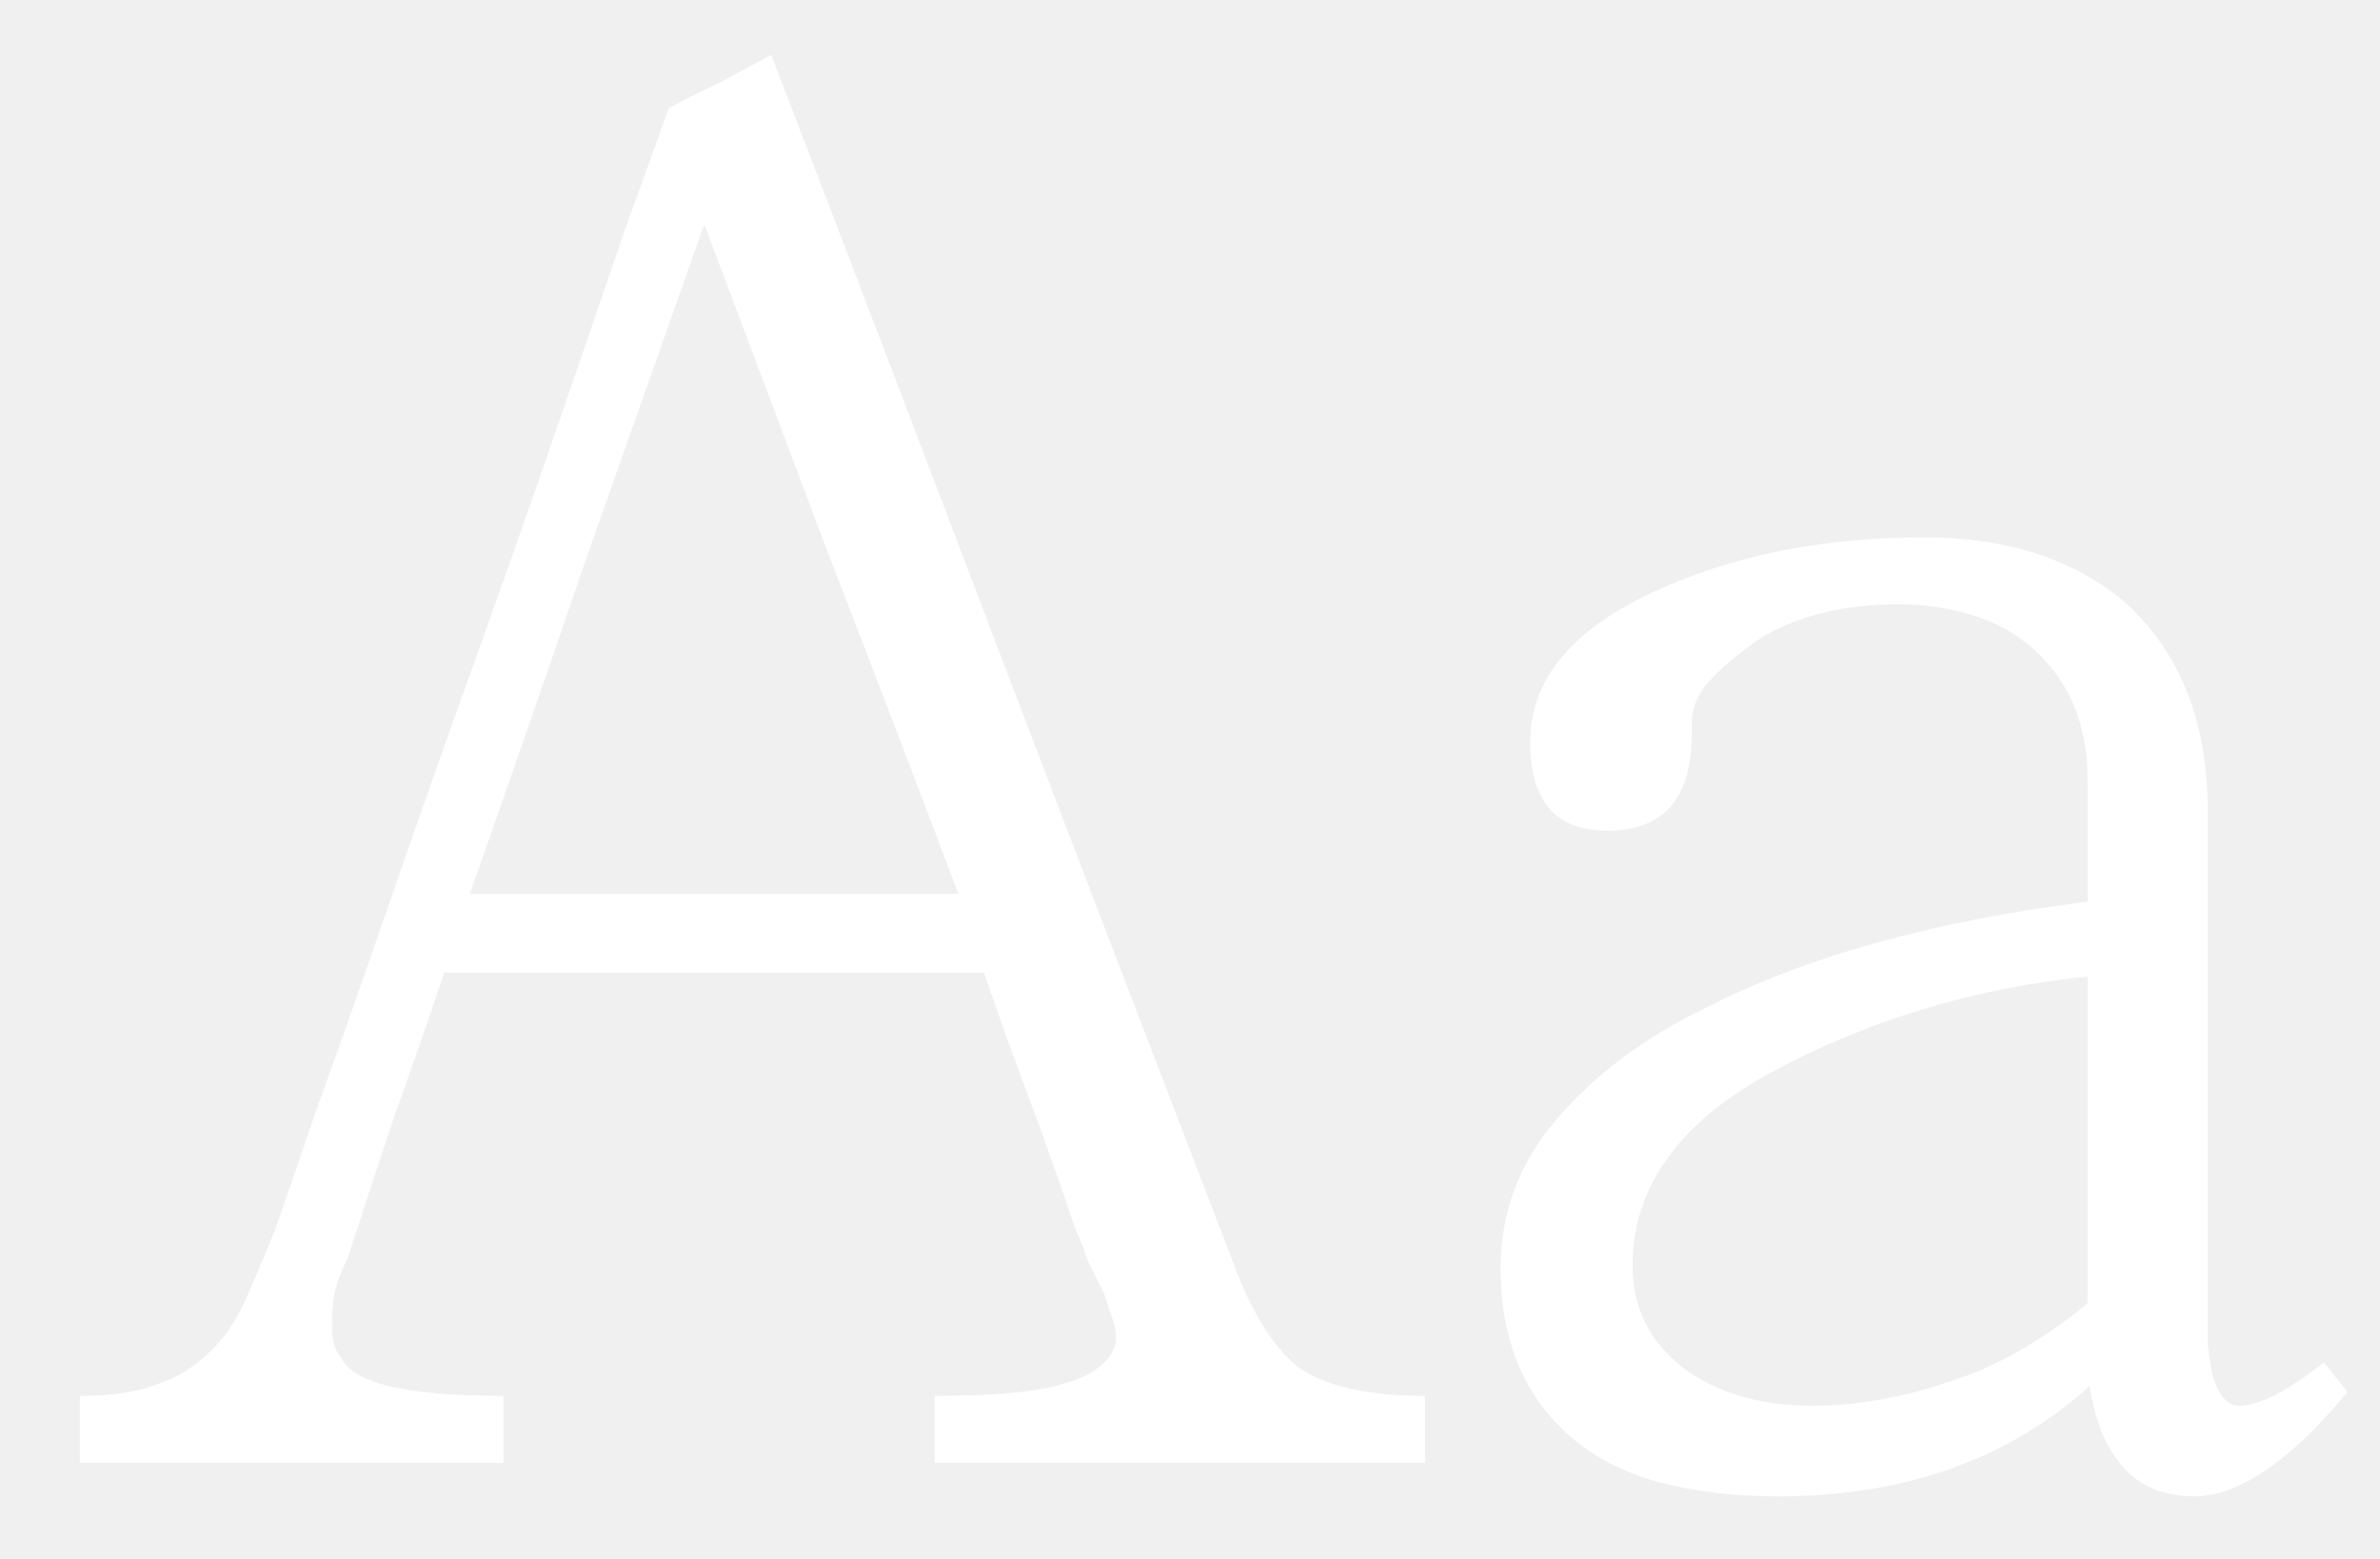
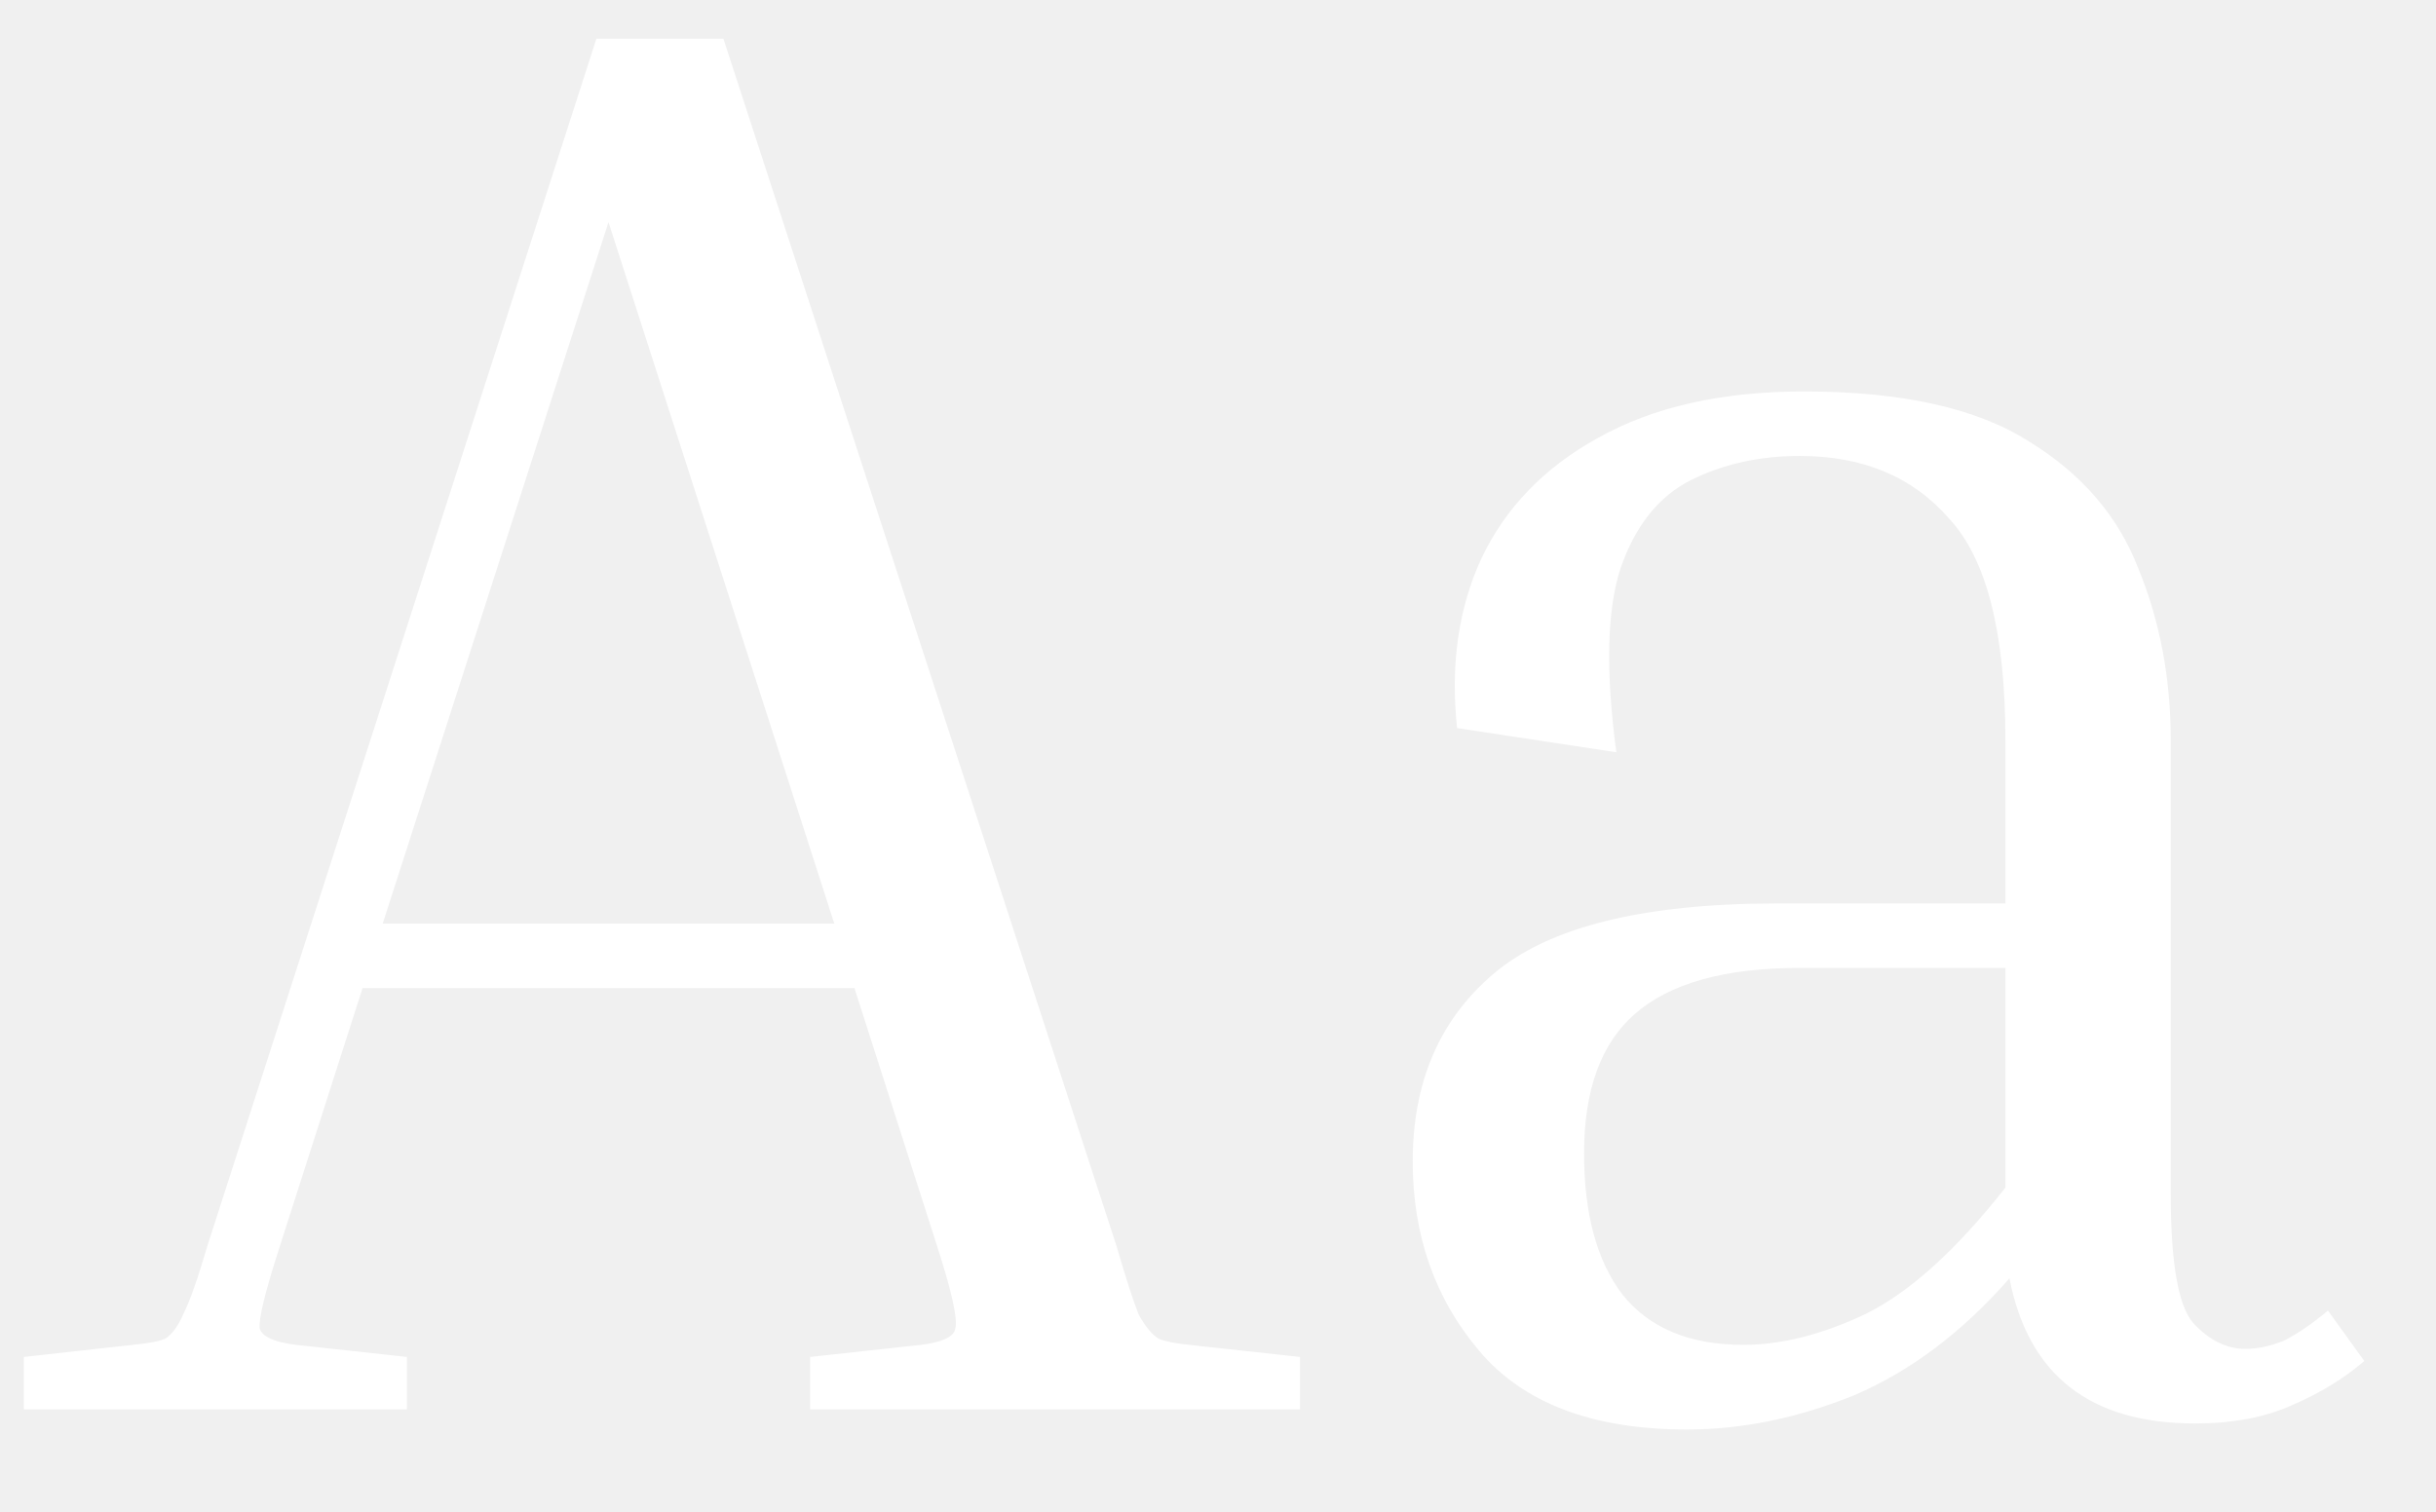
- <svg xmlns="http://www.w3.org/2000/svg" width="29" height="19" viewBox="0 0 29 19" fill="none">
-   <path d="M17.364 17.829H11.389V17.013C12.108 17.013 12.629 16.965 12.948 16.869C13.284 16.773 13.492 16.629 13.572 16.437C13.588 16.421 13.597 16.373 13.597 16.293C13.597 16.213 13.581 16.133 13.549 16.053C13.517 15.957 13.485 15.861 13.453 15.765C13.389 15.637 13.325 15.509 13.261 15.381C13.213 15.237 13.156 15.093 13.092 14.949C12.916 14.421 12.732 13.901 12.54 13.389C12.348 12.877 12.165 12.365 11.989 11.853H5.413C5.221 12.429 5.021 13.005 4.813 13.581C4.621 14.157 4.429 14.741 4.237 15.333C4.157 15.493 4.101 15.645 4.069 15.789C4.053 15.917 4.045 16.037 4.045 16.149C4.045 16.341 4.085 16.477 4.165 16.557C4.309 16.861 4.965 17.013 6.133 17.013V17.829H0.973V17.013C1.389 17.013 1.725 16.957 1.981 16.845C2.253 16.749 2.501 16.565 2.725 16.293C2.837 16.149 2.941 15.965 3.037 15.741C3.133 15.517 3.237 15.269 3.349 14.997C3.445 14.725 3.613 14.237 3.853 13.533C4.109 12.829 4.397 12.013 4.717 11.085C5.037 10.157 5.381 9.181 5.749 8.157C6.117 7.133 6.461 6.157 6.781 5.229C7.101 4.301 7.381 3.485 7.621 2.781C7.877 2.077 8.053 1.589 8.149 1.317C8.357 1.205 8.565 1.101 8.773 1.005C8.981 0.893 9.189 0.781 9.397 0.669C10.357 3.165 11.3 5.637 12.229 8.085C13.156 10.517 14.101 12.981 15.06 15.477C15.268 16.021 15.517 16.413 15.805 16.653C16.14 16.893 16.66 17.013 17.364 17.013V17.829ZM11.677 10.893C11.165 9.533 10.645 8.173 10.117 6.813C9.605 5.453 9.093 4.093 8.581 2.733C8.101 4.093 7.621 5.453 7.141 6.813C6.677 8.173 6.205 9.533 5.725 10.893H11.677ZM20.133 7.221C21.093 6.773 22.197 6.549 23.445 6.549C24.453 6.549 25.269 6.813 25.893 7.341C26.565 7.949 26.901 8.797 26.901 9.885V16.101C26.901 16.181 26.901 16.277 26.901 16.389C26.917 16.501 26.933 16.613 26.949 16.725C26.981 16.837 27.021 16.933 27.069 17.013C27.133 17.093 27.205 17.133 27.285 17.133C27.525 17.133 27.869 16.957 28.317 16.605L28.605 16.965C27.901 17.813 27.277 18.237 26.733 18.237C26.029 18.237 25.605 17.789 25.461 16.893C24.469 17.789 23.205 18.237 21.669 18.237C21.141 18.237 20.661 18.181 20.229 18.069C19.813 17.957 19.461 17.781 19.173 17.541C18.581 17.045 18.285 16.349 18.285 15.453C18.285 14.781 18.509 14.181 18.957 13.653C19.421 13.109 20.013 12.661 20.733 12.309C21.965 11.669 23.533 11.229 25.437 10.989V9.501C25.437 8.877 25.245 8.373 24.861 7.989C24.637 7.765 24.373 7.605 24.069 7.509C23.781 7.413 23.469 7.365 23.133 7.365C22.493 7.365 21.949 7.493 21.501 7.749C21.229 7.925 21.013 8.101 20.853 8.277C20.693 8.437 20.613 8.621 20.613 8.829V8.949C20.613 9.733 20.269 10.125 19.581 10.125C18.957 10.125 18.645 9.765 18.645 9.045C18.645 8.293 19.141 7.685 20.133 7.221ZM25.437 11.901C24.029 12.045 22.725 12.445 21.525 13.101C20.437 13.709 19.893 14.485 19.893 15.429C19.893 15.941 20.101 16.357 20.517 16.677C20.933 16.981 21.453 17.133 22.077 17.133C22.653 17.133 23.253 17.021 23.877 16.797C24.389 16.621 24.909 16.317 25.437 15.885V11.901Z" fill="white" />
+ <svg xmlns="http://www.w3.org/2000/svg" width="29" height="18" viewBox="0 0 29 18" fill="none">
+   <path d="M4.844 16.157V16.781H0.284V16.157L1.58 16.013C1.756 15.997 1.884 15.973 1.964 15.941C2.044 15.893 2.116 15.797 2.18 15.653C2.26 15.493 2.356 15.221 2.468 14.837L7.1 0.461H8.612L13.292 14.837C13.404 15.221 13.492 15.493 13.556 15.653C13.636 15.797 13.716 15.893 13.796 15.941C13.876 15.973 13.996 15.997 14.156 16.013L15.476 16.157V16.781H9.644V16.157L10.964 16.013C11.22 15.981 11.356 15.917 11.372 15.821C11.404 15.709 11.332 15.381 11.156 14.837L10.172 11.765H4.316L3.332 14.837C3.156 15.381 3.076 15.709 3.092 15.821C3.124 15.917 3.268 15.981 3.524 16.013L4.844 16.157ZM4.556 10.997H9.932L7.244 2.645L4.556 10.997ZM26.13 16.949C24.882 16.949 24.146 16.373 23.922 15.221C23.362 15.861 22.746 16.325 22.074 16.613C21.402 16.885 20.738 17.021 20.082 17.021C18.962 17.021 18.138 16.709 17.61 16.085C17.082 15.461 16.818 14.709 16.818 13.829C16.818 12.885 17.138 12.141 17.778 11.597C18.434 11.037 19.562 10.757 21.162 10.757H23.874V8.813C23.874 7.533 23.65 6.653 23.202 6.173C22.77 5.677 22.178 5.429 21.426 5.429C20.946 5.429 20.514 5.525 20.13 5.717C19.746 5.909 19.466 6.261 19.29 6.773C19.13 7.269 19.114 7.997 19.242 8.957L17.346 8.669C17.266 7.917 17.362 7.245 17.634 6.653C17.922 6.045 18.386 5.565 19.026 5.213C19.682 4.845 20.498 4.661 21.474 4.661C22.642 4.661 23.538 4.861 24.162 5.261C24.786 5.645 25.218 6.149 25.458 6.773C25.714 7.397 25.842 8.077 25.842 8.813V14.213C25.842 15.029 25.93 15.541 26.106 15.749C26.298 15.957 26.506 16.061 26.73 16.061C26.874 16.061 27.026 16.029 27.186 15.965C27.346 15.885 27.522 15.765 27.714 15.605L28.146 16.205C27.906 16.413 27.618 16.589 27.282 16.733C26.962 16.877 26.578 16.949 26.13 16.949ZM20.754 16.013C21.202 16.013 21.682 15.893 22.194 15.653C22.722 15.397 23.282 14.893 23.874 14.141V11.525H21.426C20.53 11.525 19.874 11.709 19.458 12.077C19.058 12.429 18.858 12.981 18.858 13.733C18.858 14.453 19.01 15.013 19.314 15.413C19.634 15.813 20.114 16.013 20.754 16.013Z" fill="white" />
</svg>
